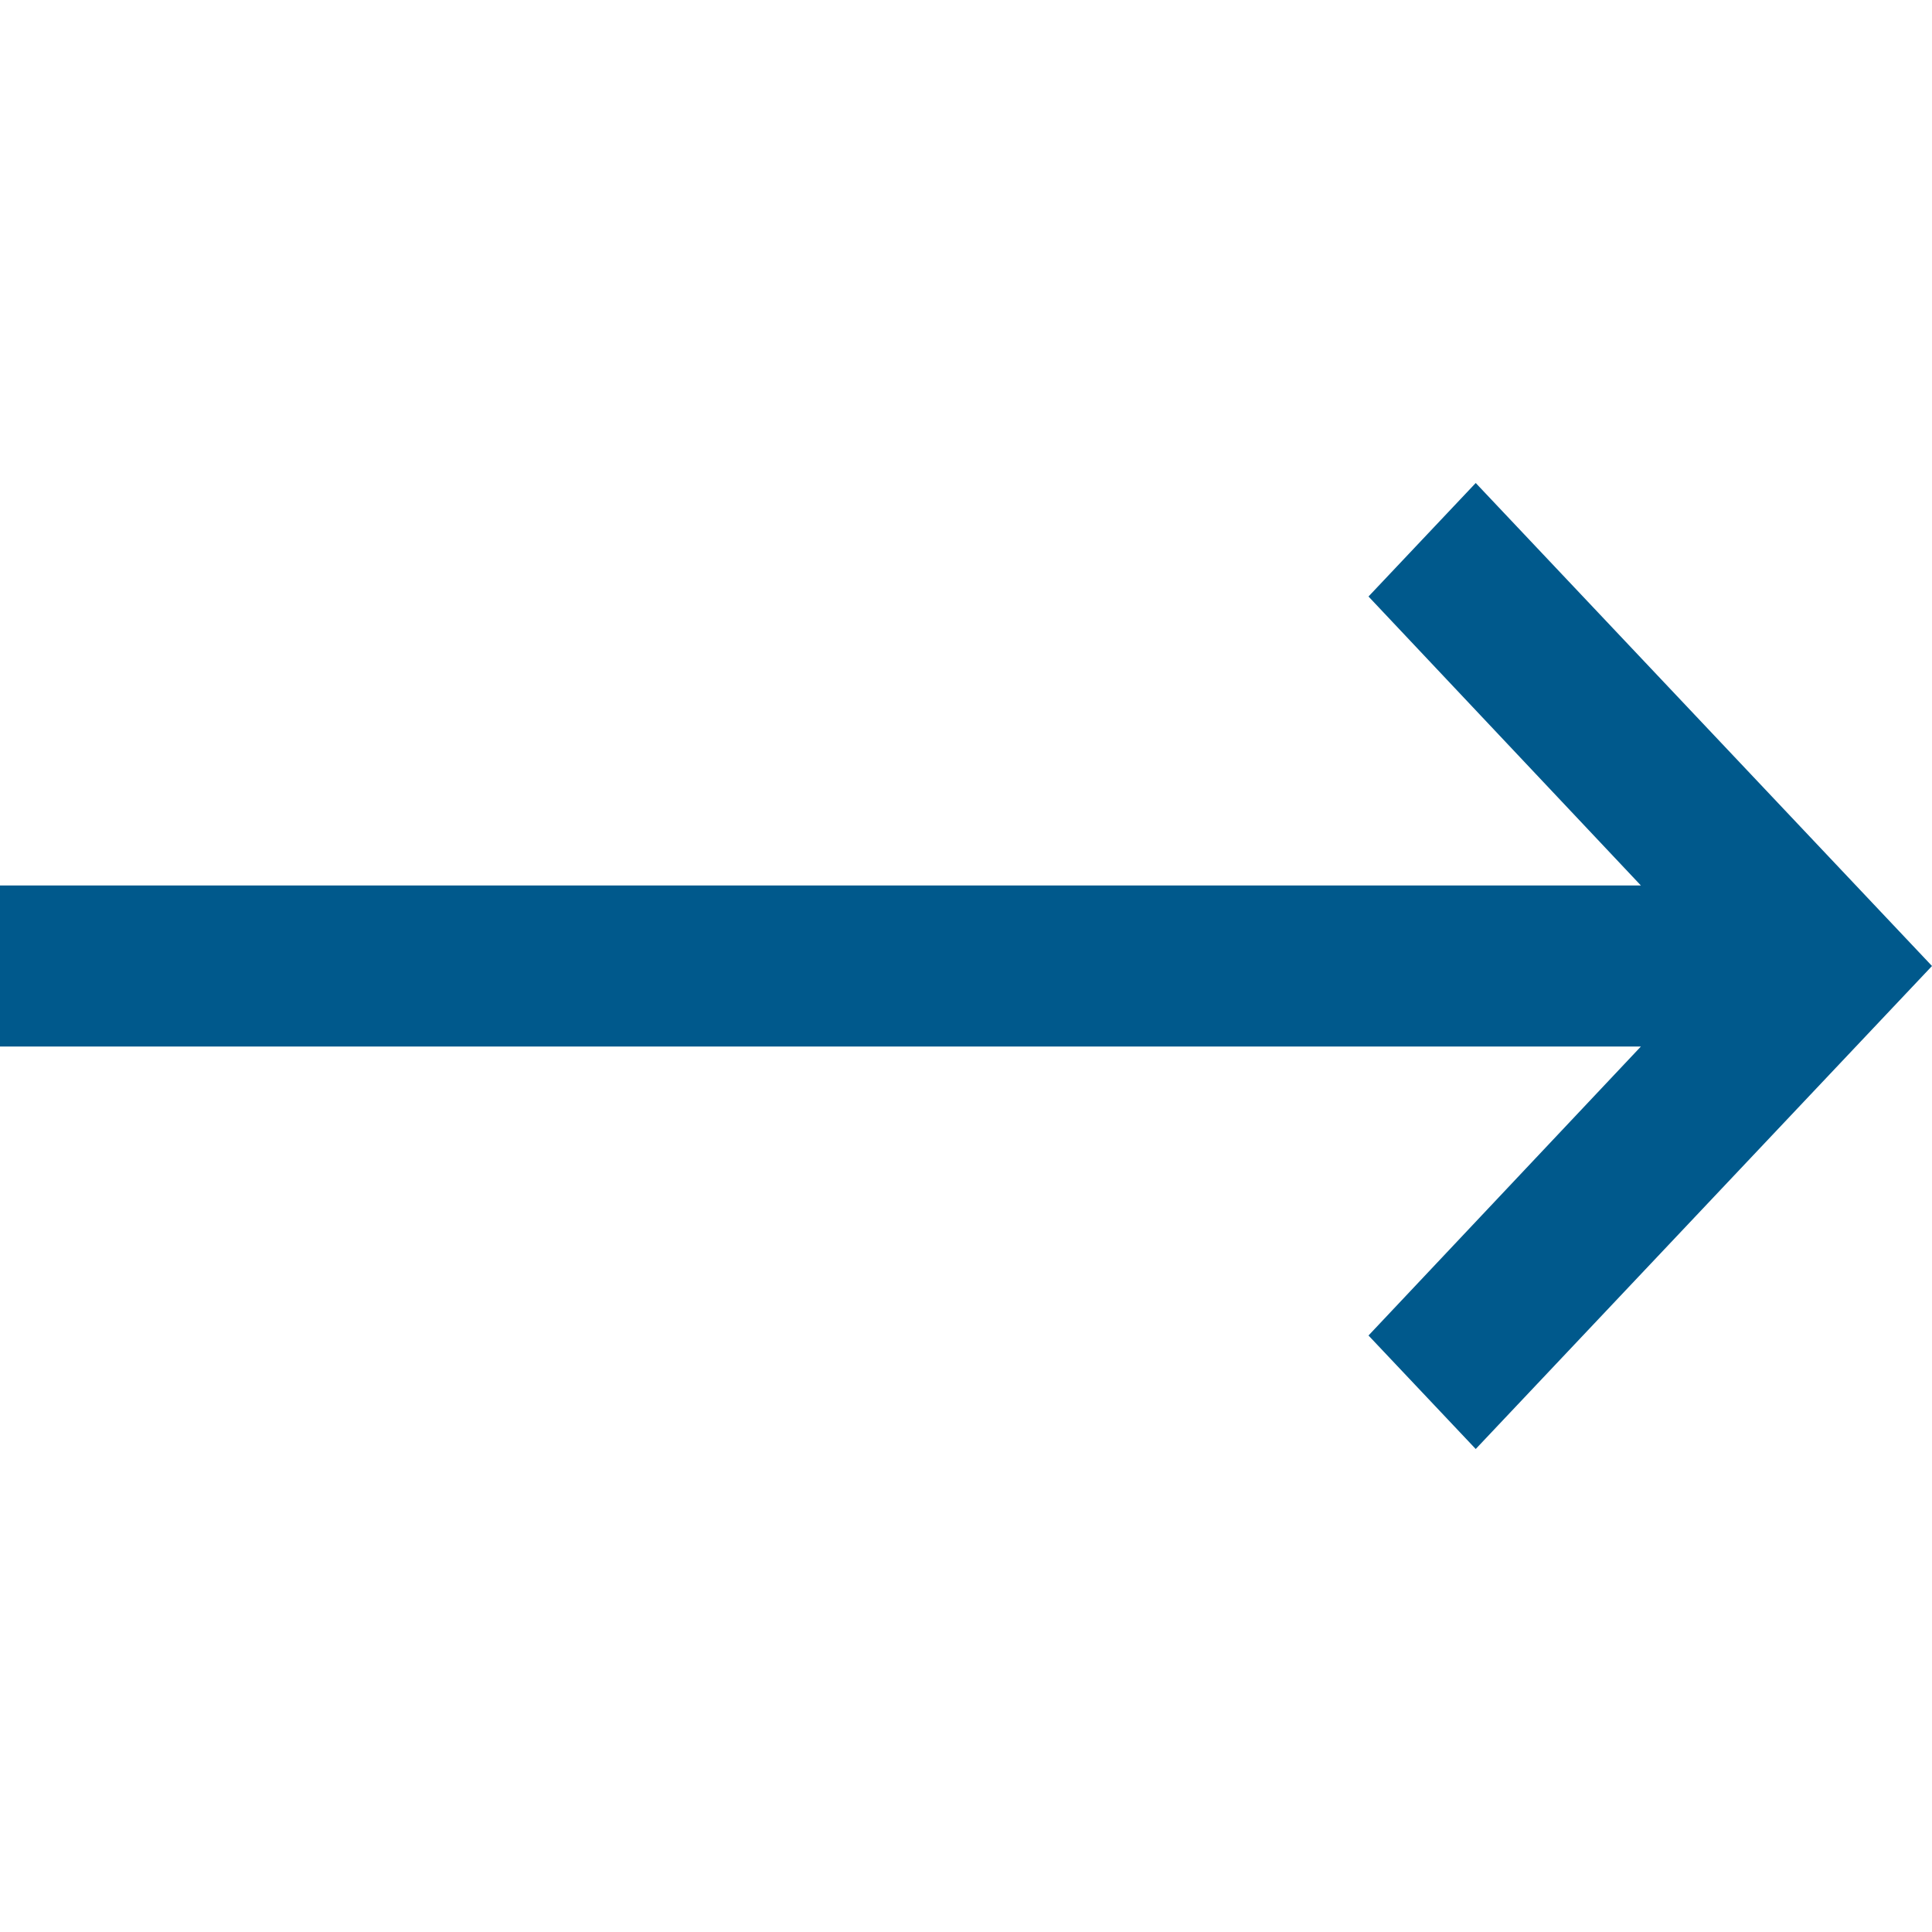
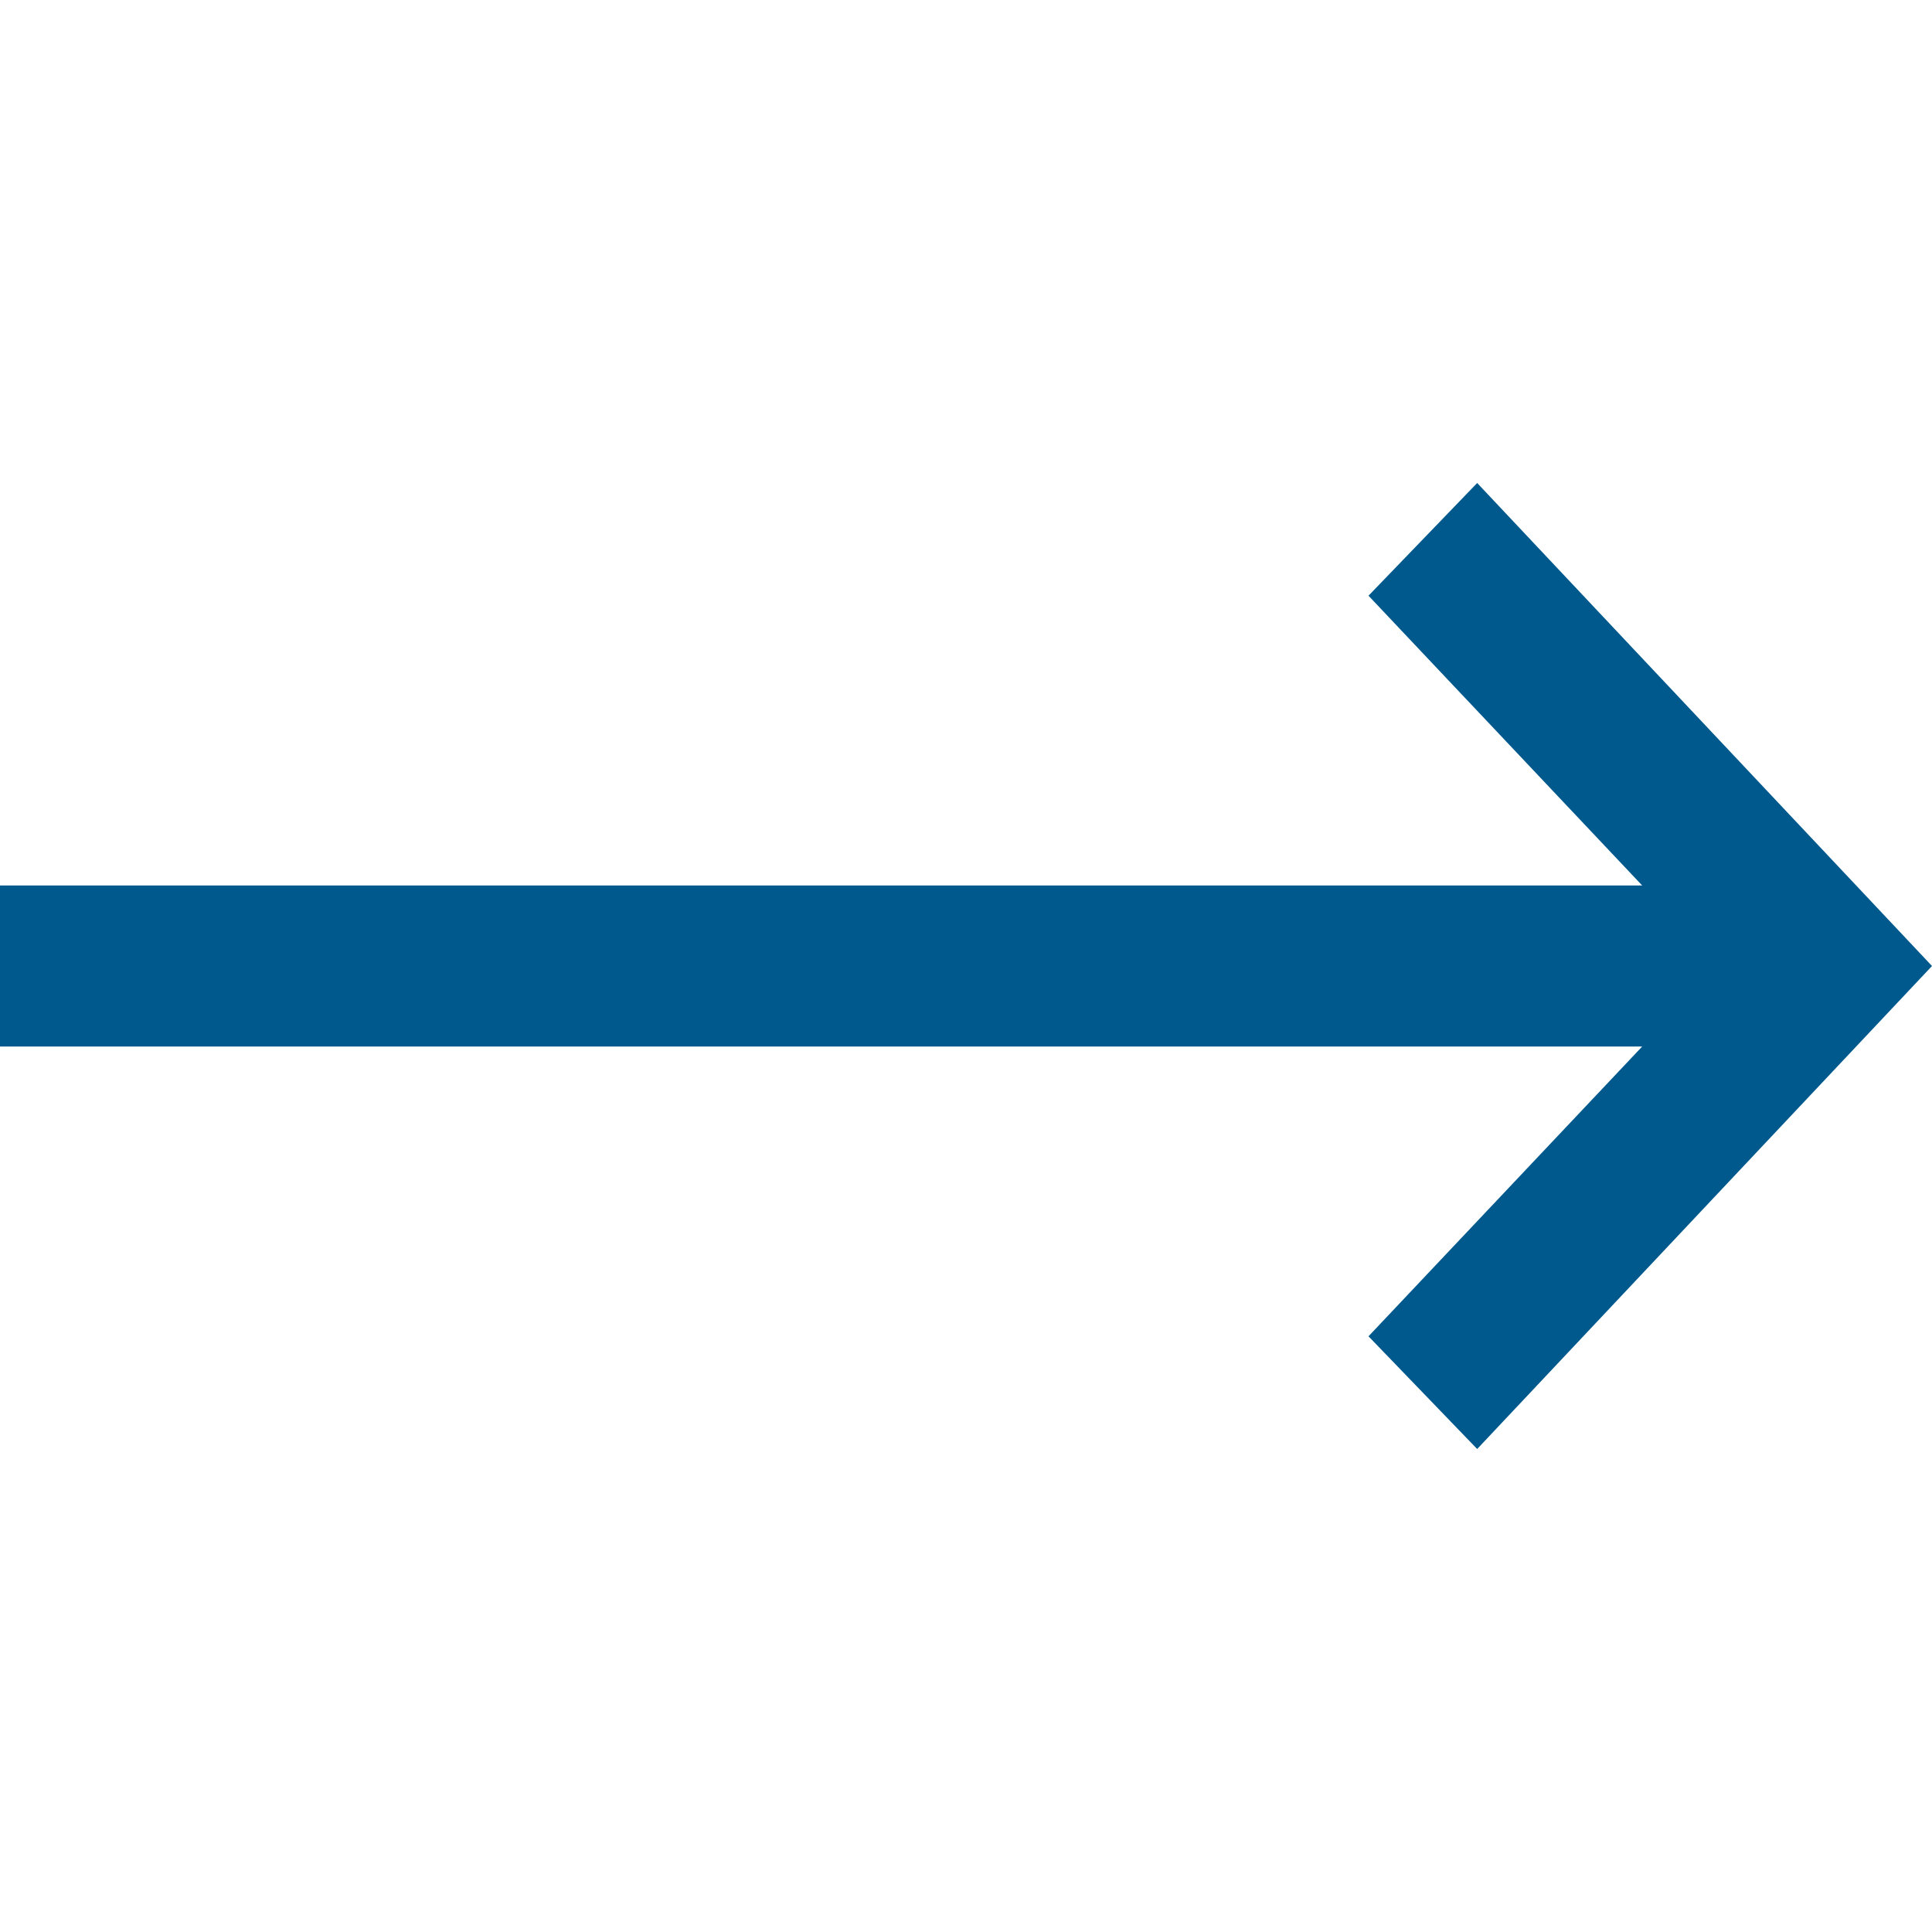
- <svg xmlns="http://www.w3.org/2000/svg" width="48px" height="48px" viewBox="0 0 48 48" version="1.1">
-   <g id="Icon/arrow-forward-white-Copy" stroke="none" stroke-width="1" fill="none" fill-rule="evenodd">
-     <path d="M36.664,12 L48,24 L36.664,36 L34,33.18 L40.768,26 L0,26 L0,22 L40.768,22 L34,14.82 L36.664,12 Z" id="Combined-Shape" fill="#00598C" />
-   </g>
+ <svg xmlns="http://www.w3.org/2000/svg" version="1.1" x="0px" y="0px" viewBox="0 0 48 48" style="enable-background:new 0 0 48 48;" xml:space="preserve">
+   <style type="text/css">
+ 	.st0{fill-rule:evenodd;clip-rule:evenodd;fill:#00598C;}
+ </style>
+   <path class="st0" d="M36.7,12L48,24L36.7,36L34,33.2l6.8-7.2H0v-4h40.8L34,14.8L36.7,12z" />
</svg>
